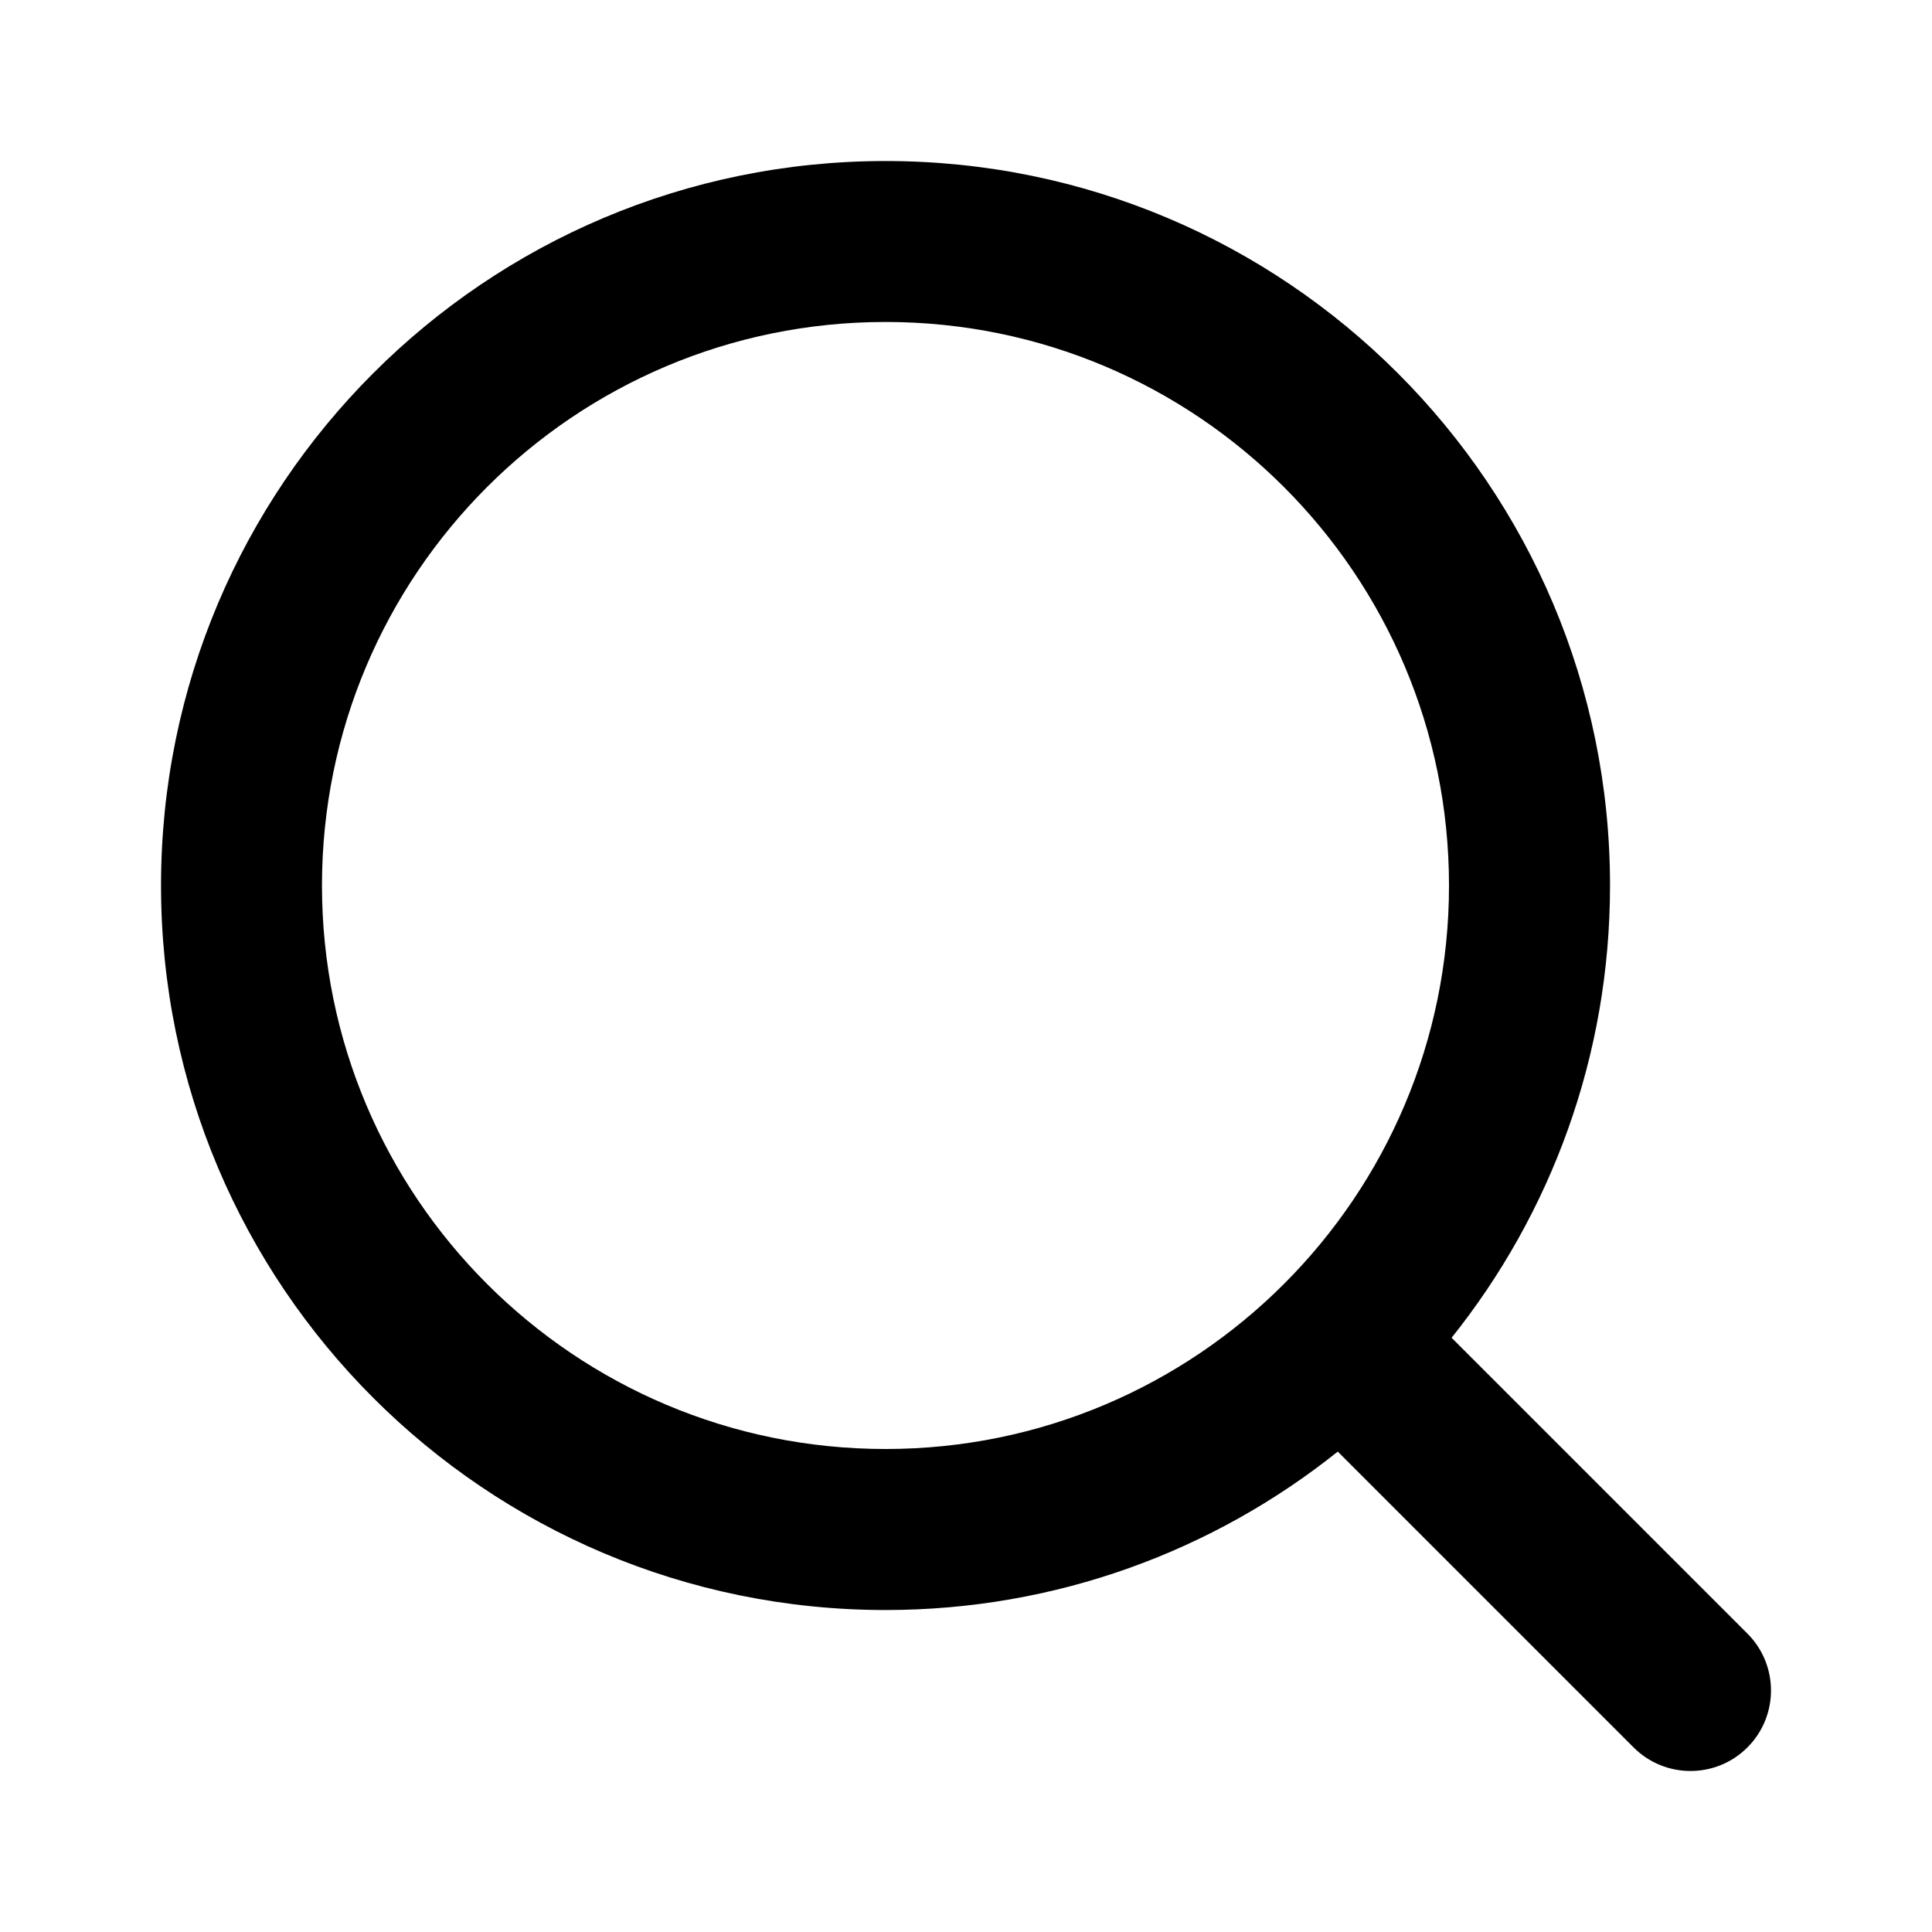
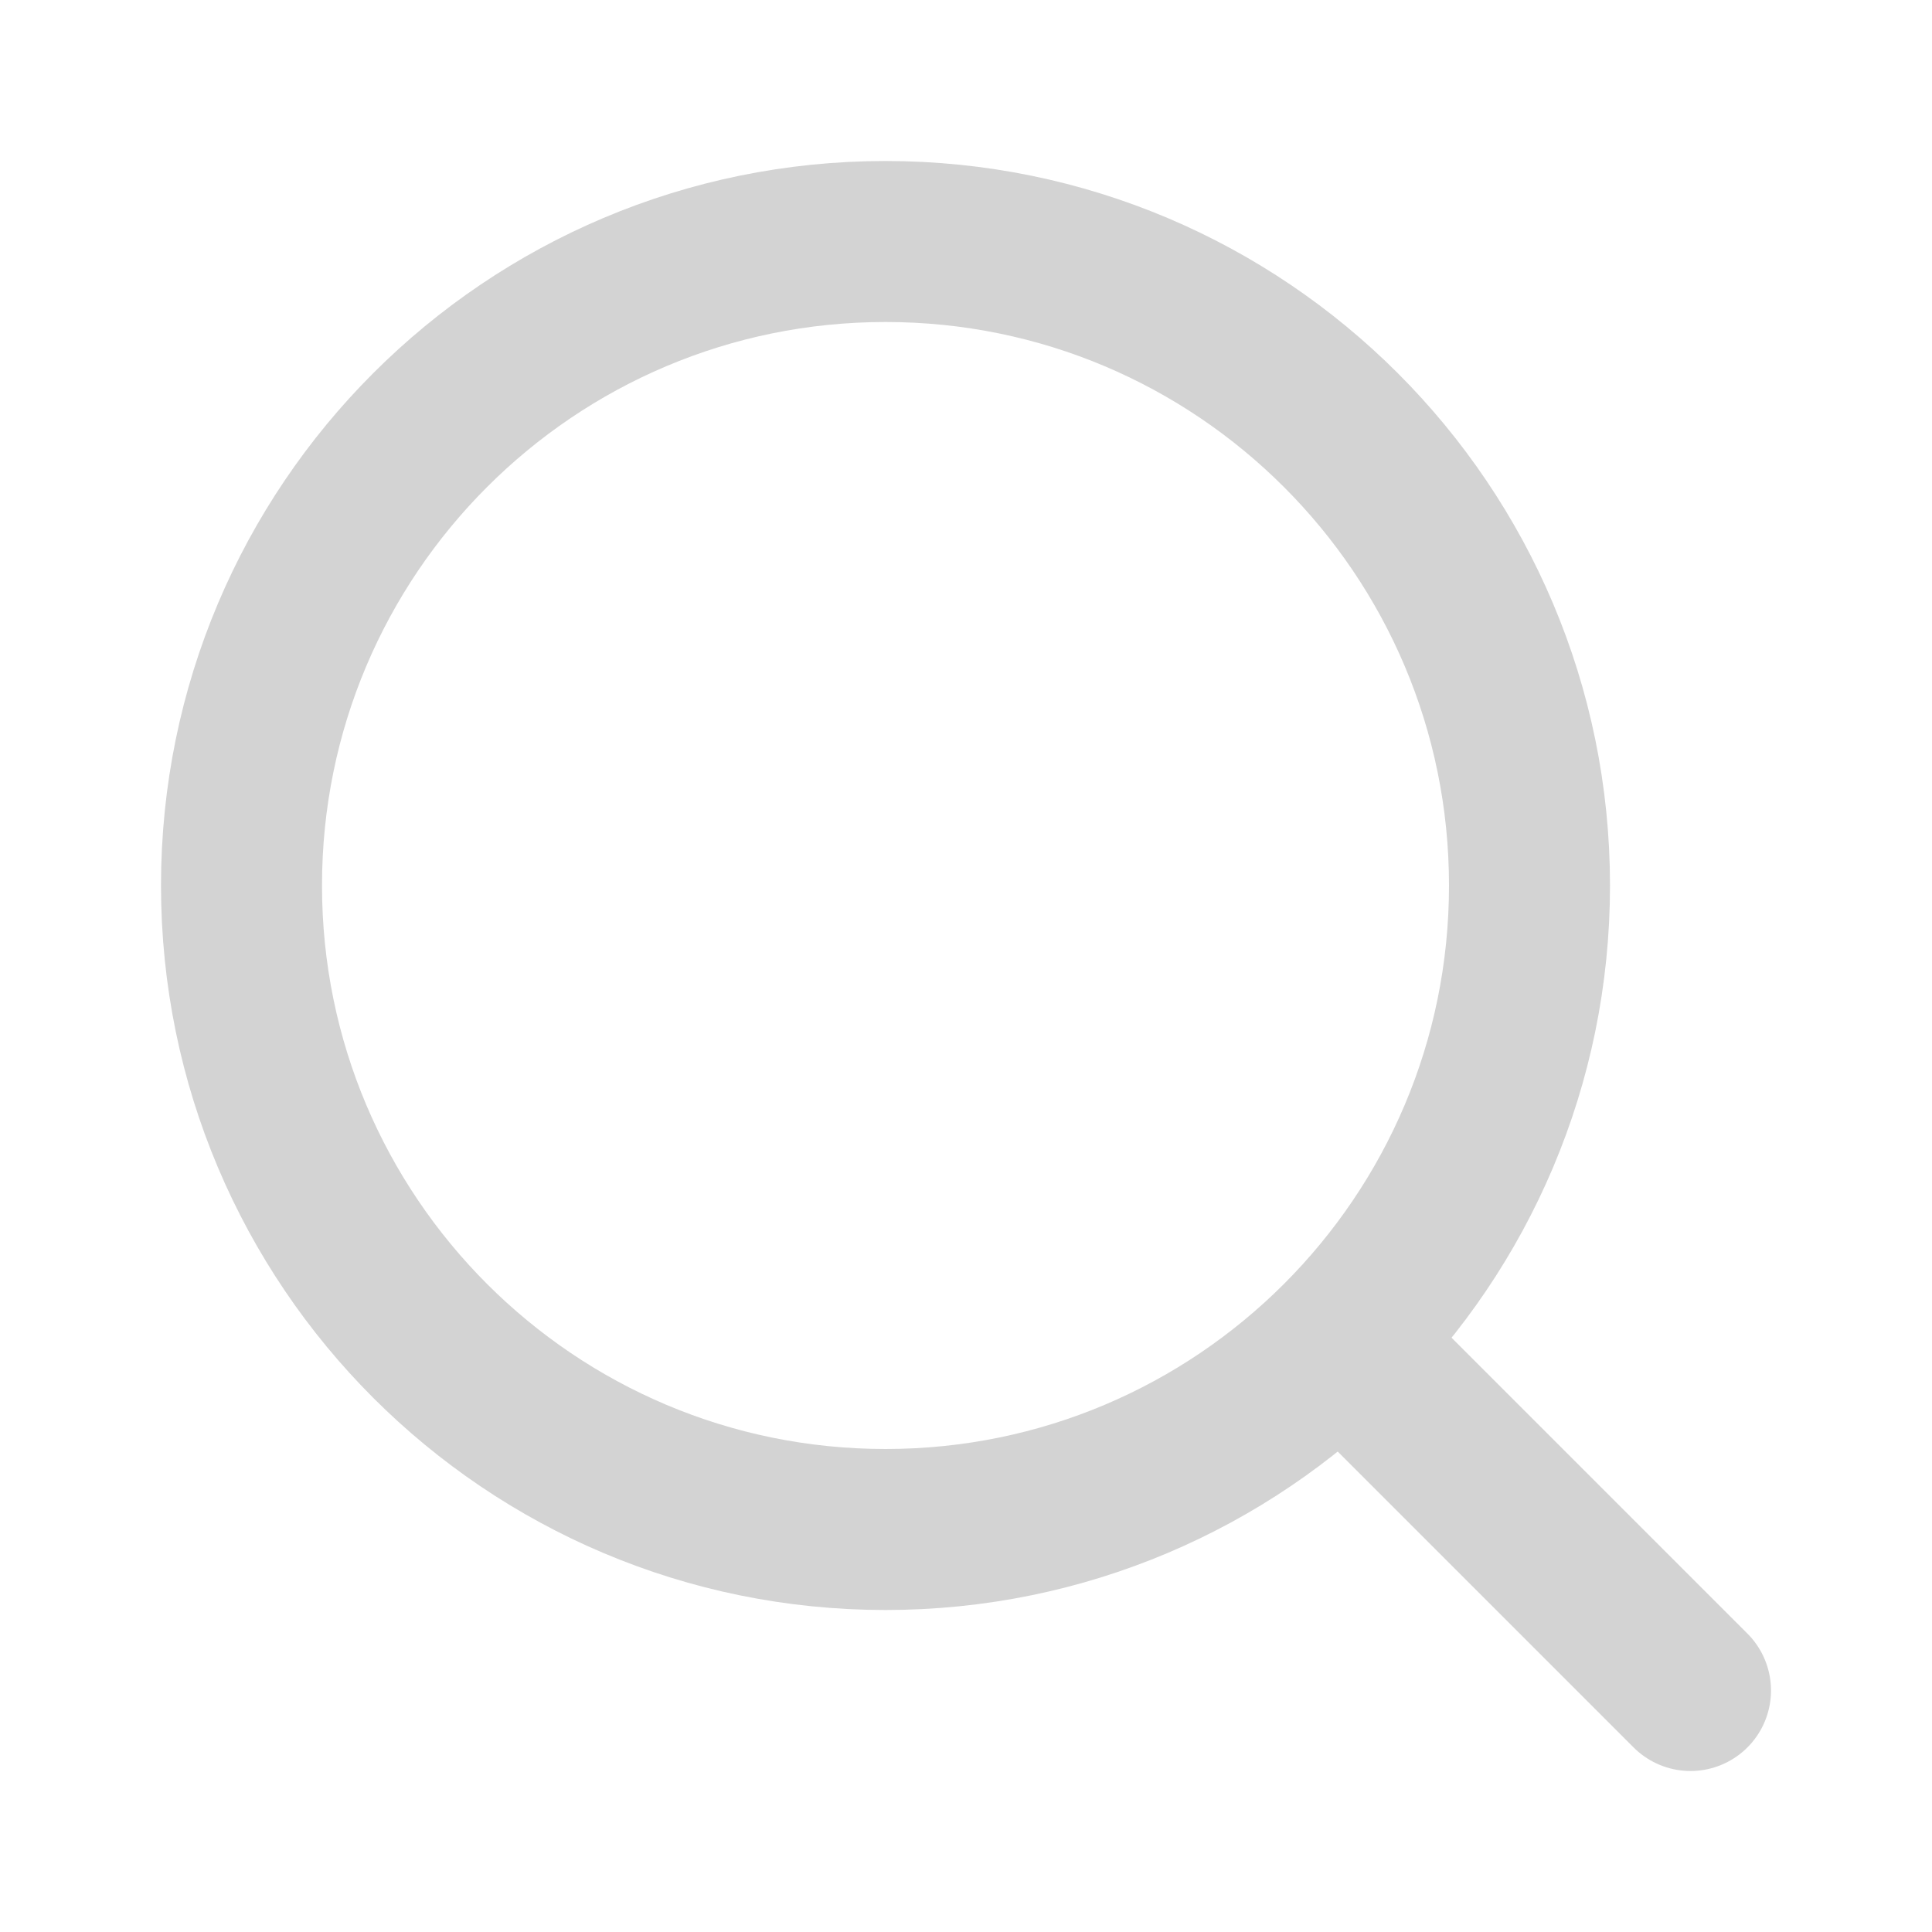
- <svg xmlns="http://www.w3.org/2000/svg" width="26" height="26" viewBox="0 0 26 26" fill="none">
-   <path fill-rule="evenodd" clip-rule="evenodd" d="M4.333 11.917C4.333 7.729 7.729 4.333 11.917 4.333C16.105 4.333 19.5 7.729 19.5 11.917C19.5 16.105 16.105 19.5 11.917 19.5C7.729 19.5 4.333 16.105 4.333 11.917ZM11.917 2.167C6.532 2.167 2.167 6.532 2.167 11.917C2.167 17.302 6.532 21.667 11.917 21.667C14.219 21.667 16.334 20.869 18.003 19.535L21.984 23.516C22.407 23.939 23.093 23.939 23.516 23.516C23.939 23.093 23.939 22.407 23.516 21.984L19.535 18.003C20.869 16.334 21.667 14.219 21.667 11.917C21.667 6.532 17.302 2.167 11.917 2.167Z" fill="black" />
+ <svg xmlns="http://www.w3.org/2000/svg" width="60" height="60" viewBox="0 0 60 60" fill="none">
+   <path d="M42.5 42.5L52.5 52.5" stroke="#d3d3d3" stroke-width="5" stroke-linecap="round" stroke-linejoin="round" />
+   <path d="M47.5 27.5C47.5 38.546 38.546 47.5 27.5 47.5C16.454 47.5 7.5 38.546 7.5 27.5C7.5 16.454 16.454 7.5 27.5 7.5C38.546 7.5 47.5 16.454 47.5 27.5Z" stroke="#D3D3D3" stroke-width="5" />
</svg>
